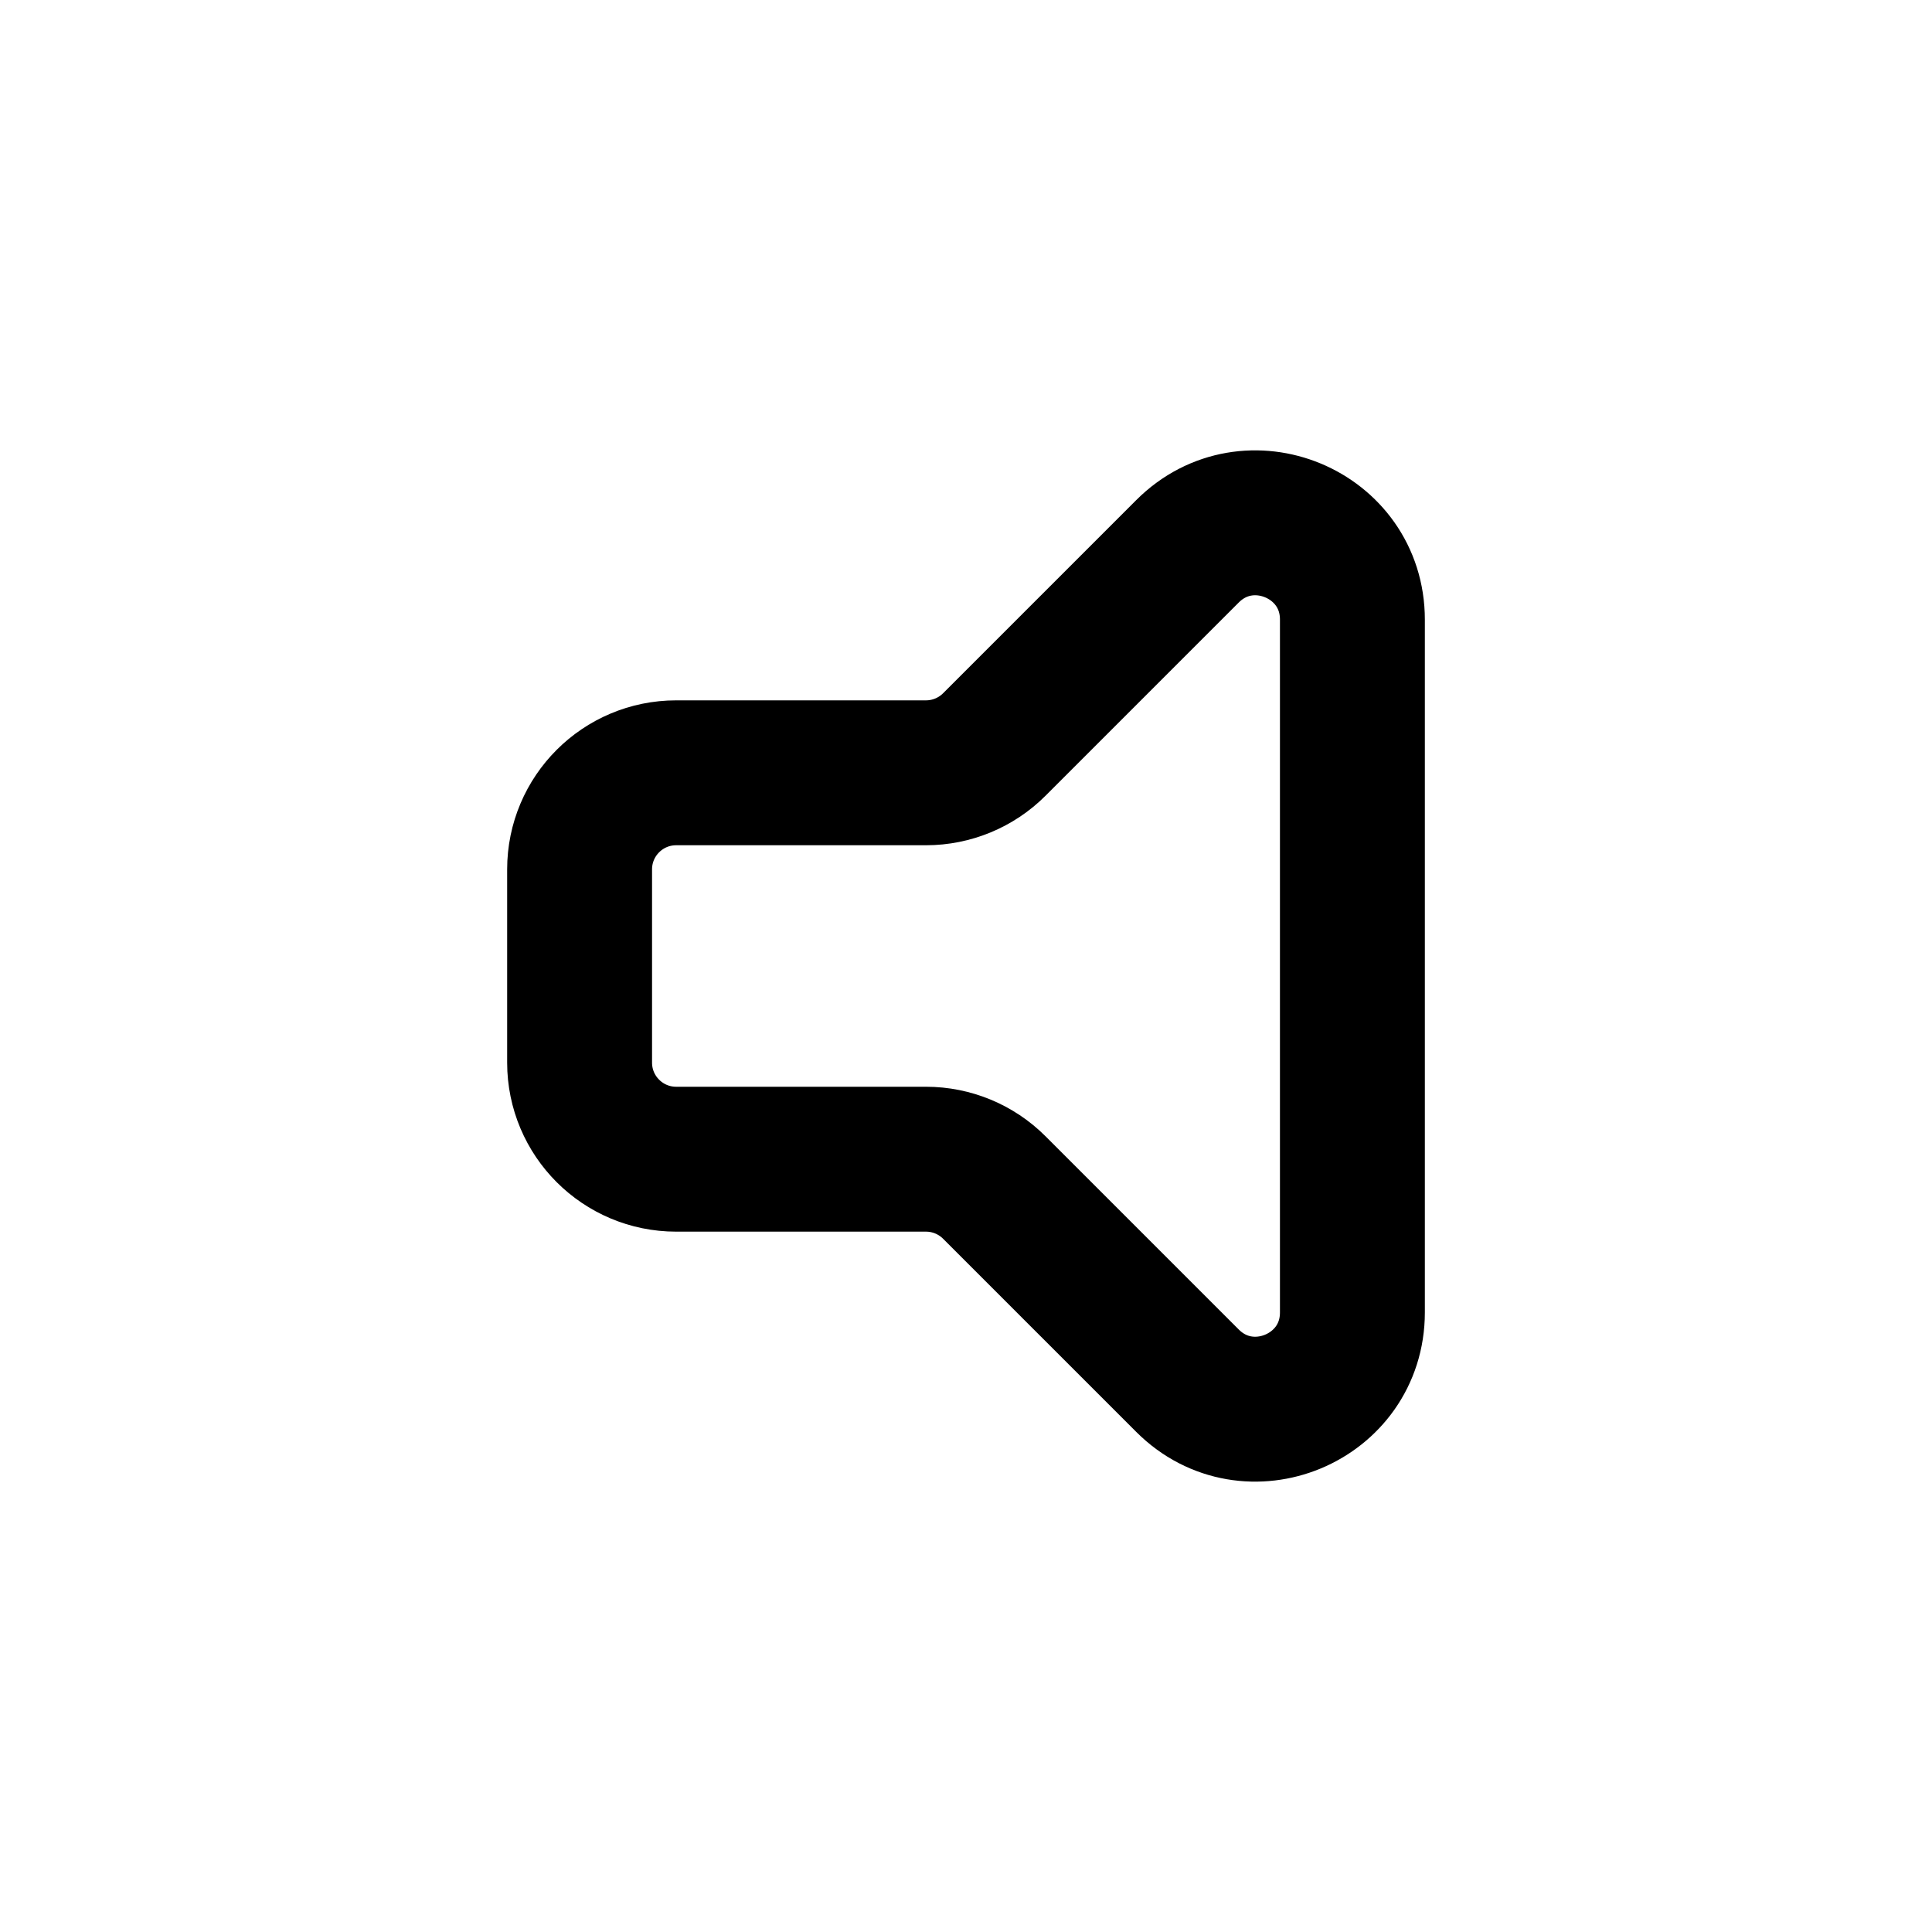
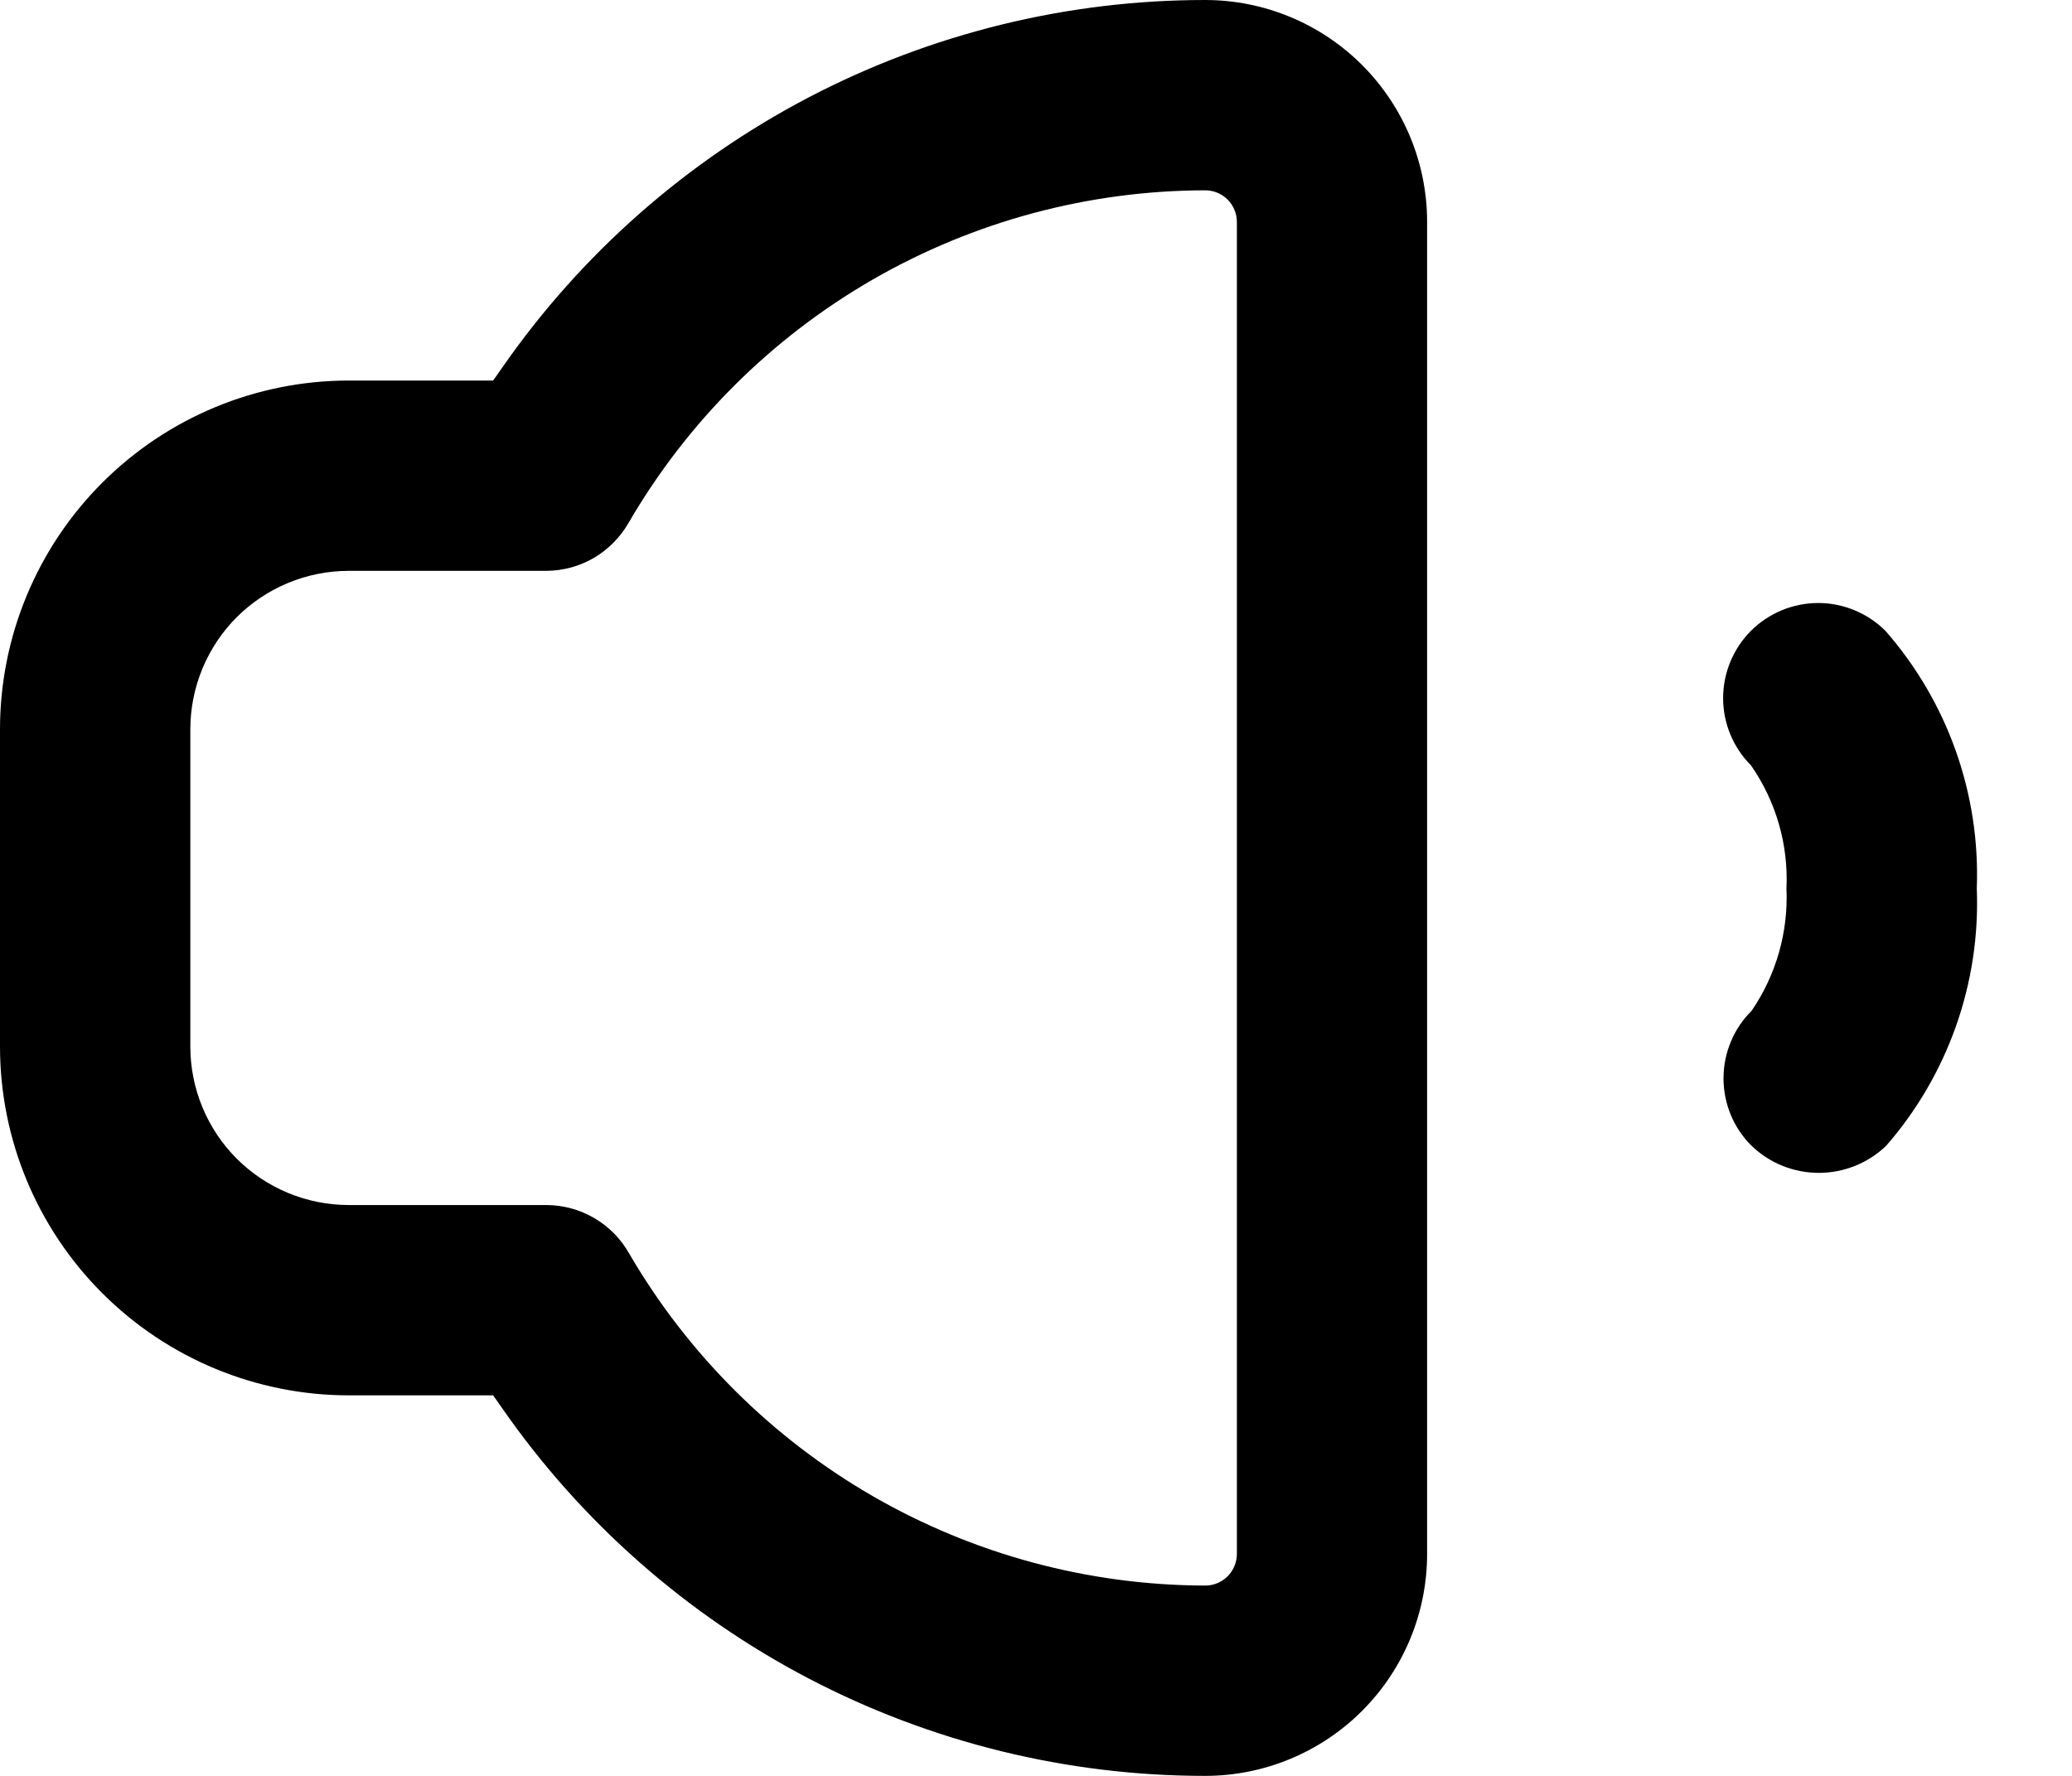
- <svg xmlns="http://www.w3.org/2000/svg" width="40" height="40" viewBox="0 0 40 40" fill="none">
-   <path d="M19.172 16H14C12.895 16 12 16.895 12 18V22C12 23.105 12.895 24 14 24H19.172C19.702 24 20.211 24.211 20.586 24.586L24.586 28.586C25.846 29.846 28 28.953 28 27.172V24V16V12.828C28 11.047 25.846 10.154 24.586 11.414L20.586 15.414C20.211 15.789 19.702 16 19.172 16Z" stroke="black" stroke-width="3" />
+ <svg xmlns="http://www.w3.org/2000/svg" width="21" height="18" viewBox="0 0 21 18" fill="none">
+   <path d="M3.536 14.143H4.998L5.095 14.281C5.894 15.429 6.959 16.366 8.198 17.014C9.438 17.661 10.816 18 12.214 18C12.811 18 13.383 17.763 13.805 17.341C14.227 16.919 14.464 16.347 14.464 15.75V2.25C14.464 1.653 14.227 1.081 13.805 0.659C13.383 0.237 12.811 0 12.214 0C10.816 0 9.438 0.339 8.198 0.986C6.959 1.634 5.894 2.571 5.095 3.719L4.998 3.857H3.536C2.598 3.857 1.699 4.23 1.036 4.893C0.373 5.556 0 6.455 0 7.393V10.607C0 11.545 0.373 12.444 1.036 13.107C1.699 13.77 2.598 14.143 3.536 14.143ZM1.929 7.393C1.929 6.967 2.098 6.558 2.399 6.256C2.701 5.955 3.109 5.786 3.536 5.786H5.538C5.709 5.785 5.876 5.739 6.022 5.653C6.169 5.566 6.29 5.442 6.374 5.294C6.969 4.272 7.821 3.424 8.846 2.833C9.871 2.243 11.032 1.931 12.214 1.929C12.3 1.929 12.381 1.962 12.442 2.023C12.502 2.083 12.536 2.165 12.536 2.25V15.75C12.536 15.835 12.502 15.917 12.442 15.977C12.381 16.038 12.3 16.071 12.214 16.071C11.032 16.068 9.872 15.756 8.848 15.166C7.824 14.575 6.972 13.727 6.377 12.706C6.293 12.557 6.172 12.433 6.024 12.347C5.877 12.26 5.709 12.215 5.538 12.214H3.536C3.109 12.214 2.701 12.045 2.399 11.744C2.098 11.442 1.929 11.033 1.929 10.607V7.393Z" fill="black" />
+   <path d="M17.746 6.394C17.566 6.575 17.464 6.82 17.464 7.076C17.464 7.331 17.566 7.577 17.746 7.757C18 8.122 18.127 8.561 18.106 9.005C18.126 9.445 18.002 9.881 17.753 10.245C17.662 10.335 17.591 10.441 17.542 10.559C17.493 10.677 17.468 10.803 17.468 10.93C17.468 11.057 17.493 11.183 17.542 11.301C17.591 11.418 17.662 11.525 17.753 11.614C17.936 11.79 18.18 11.888 18.434 11.888C18.688 11.888 18.932 11.79 19.116 11.614C19.744 10.894 20.073 9.96 20.035 9.005C20.071 8.048 19.74 7.114 19.109 6.394C18.928 6.214 18.683 6.112 18.428 6.112C18.172 6.112 17.927 6.214 17.746 6.394Z" fill="black" />
</svg>
